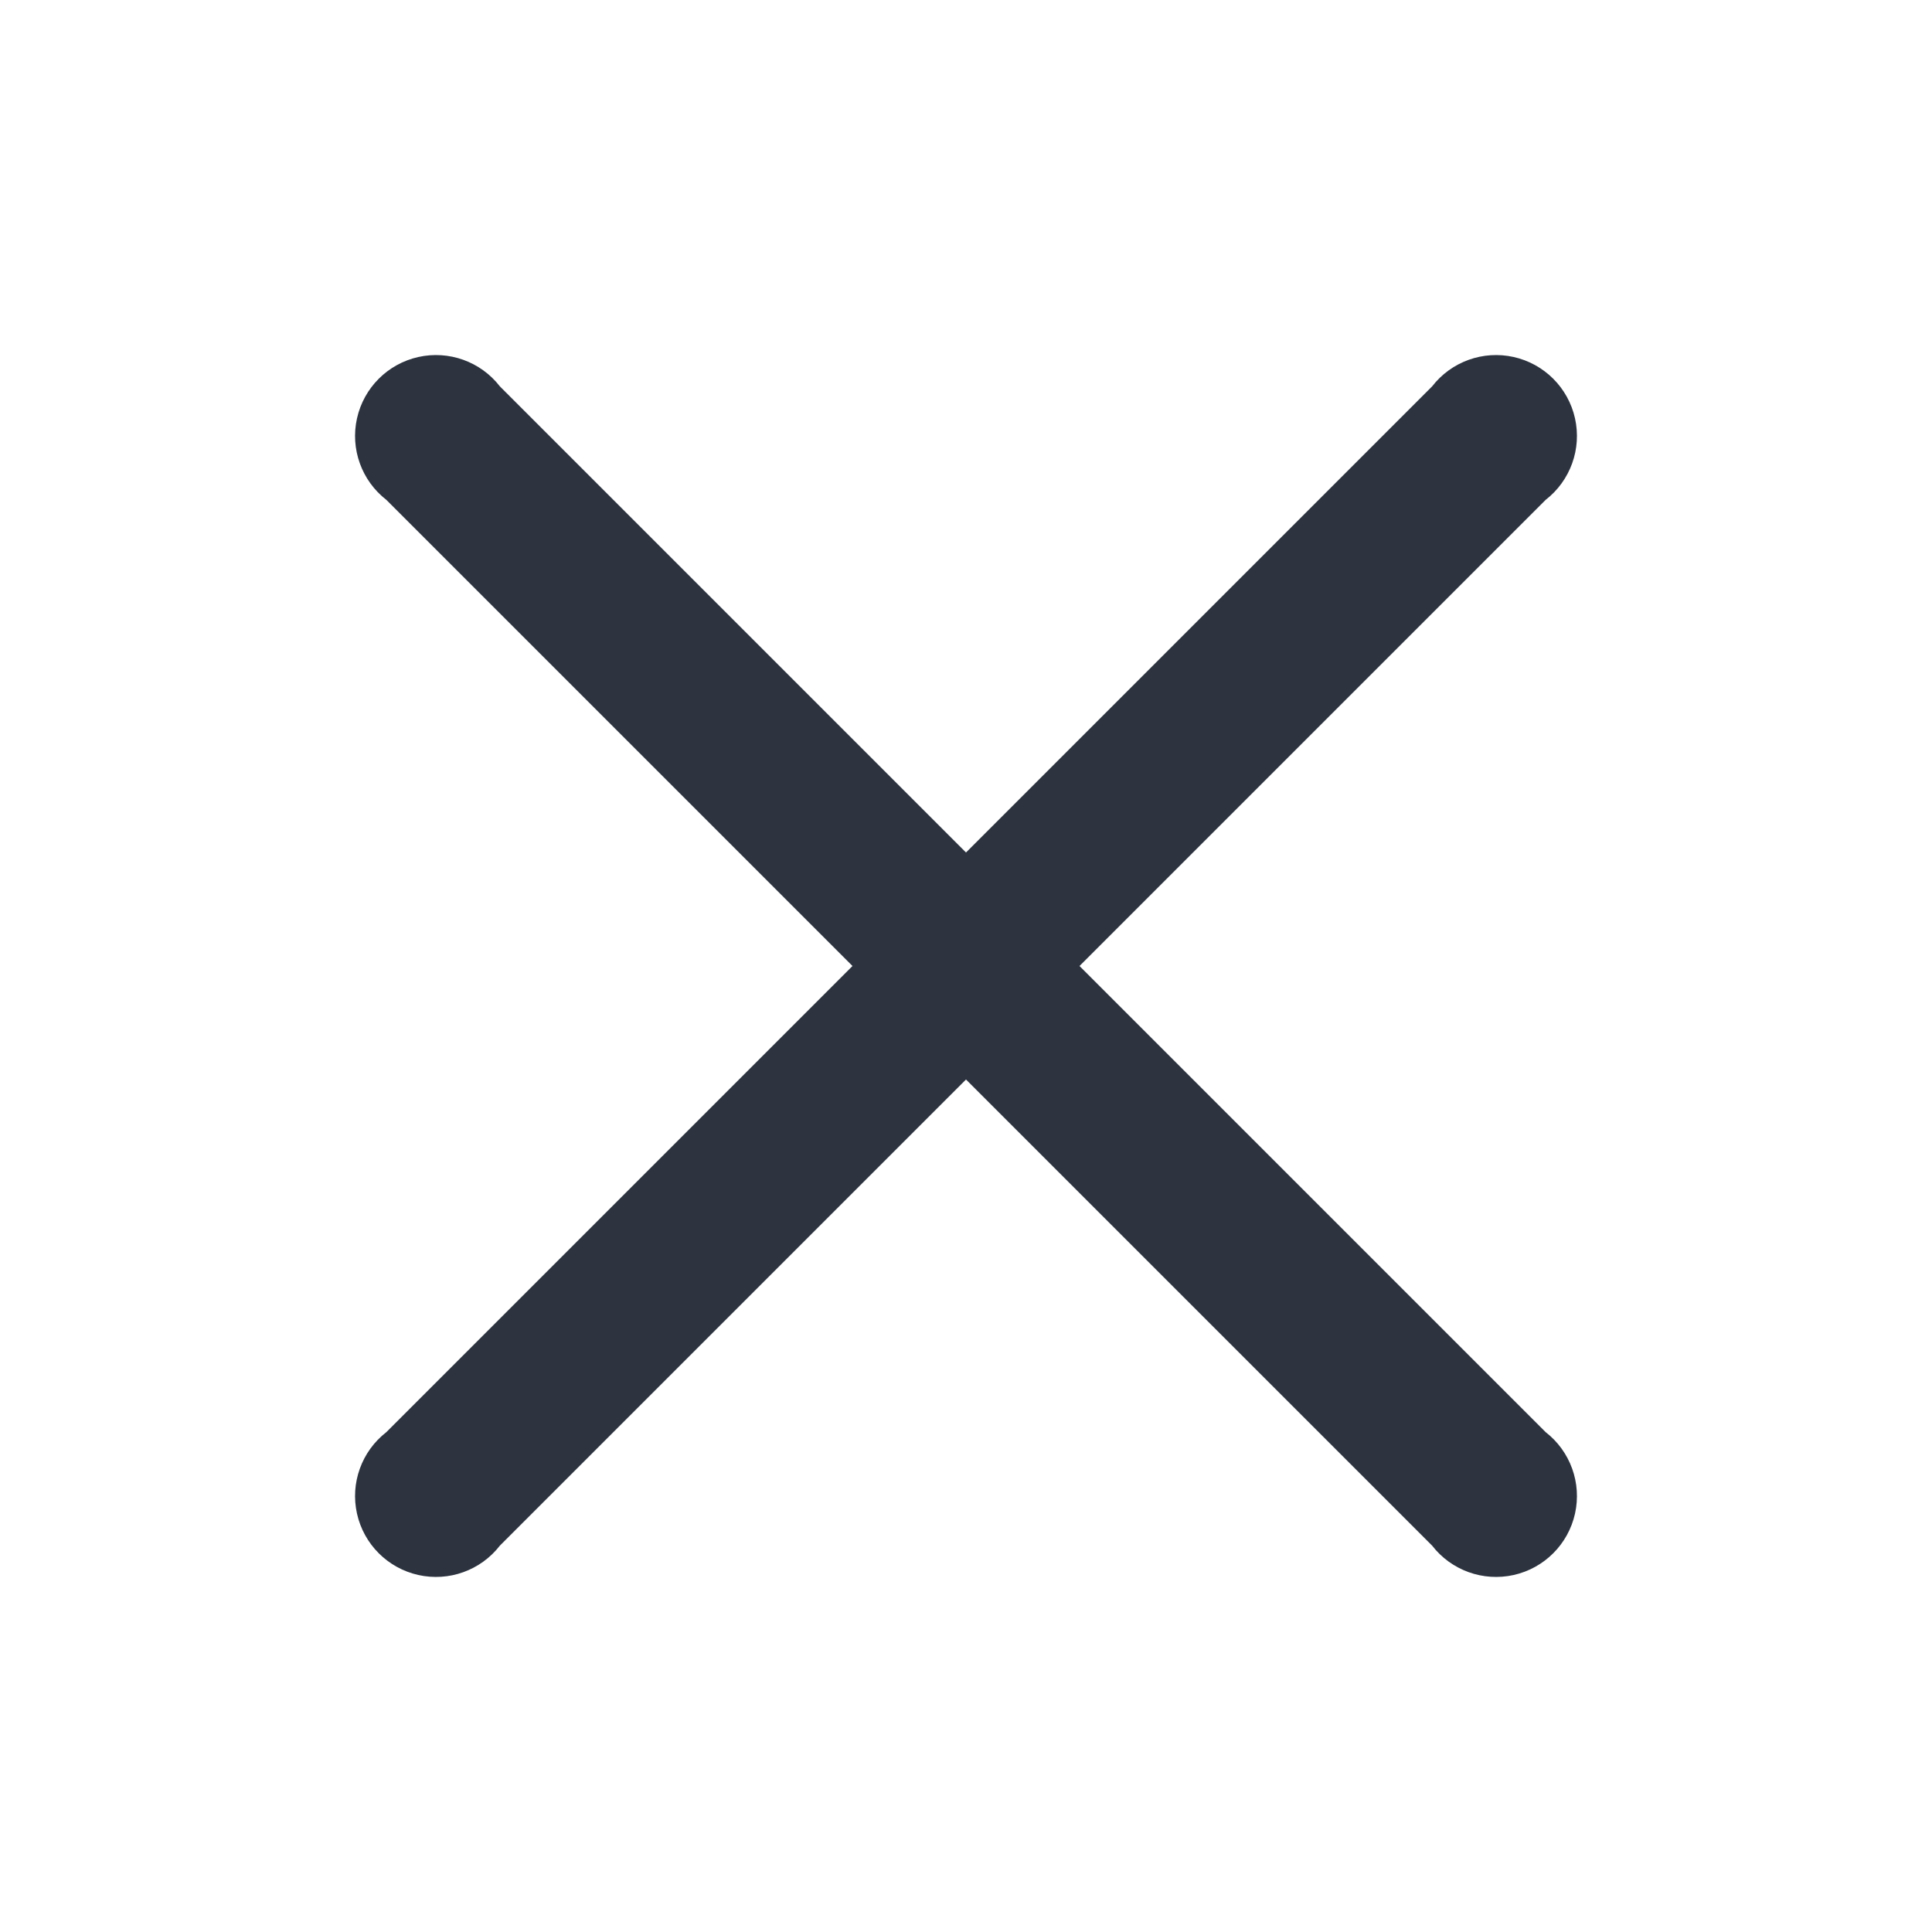
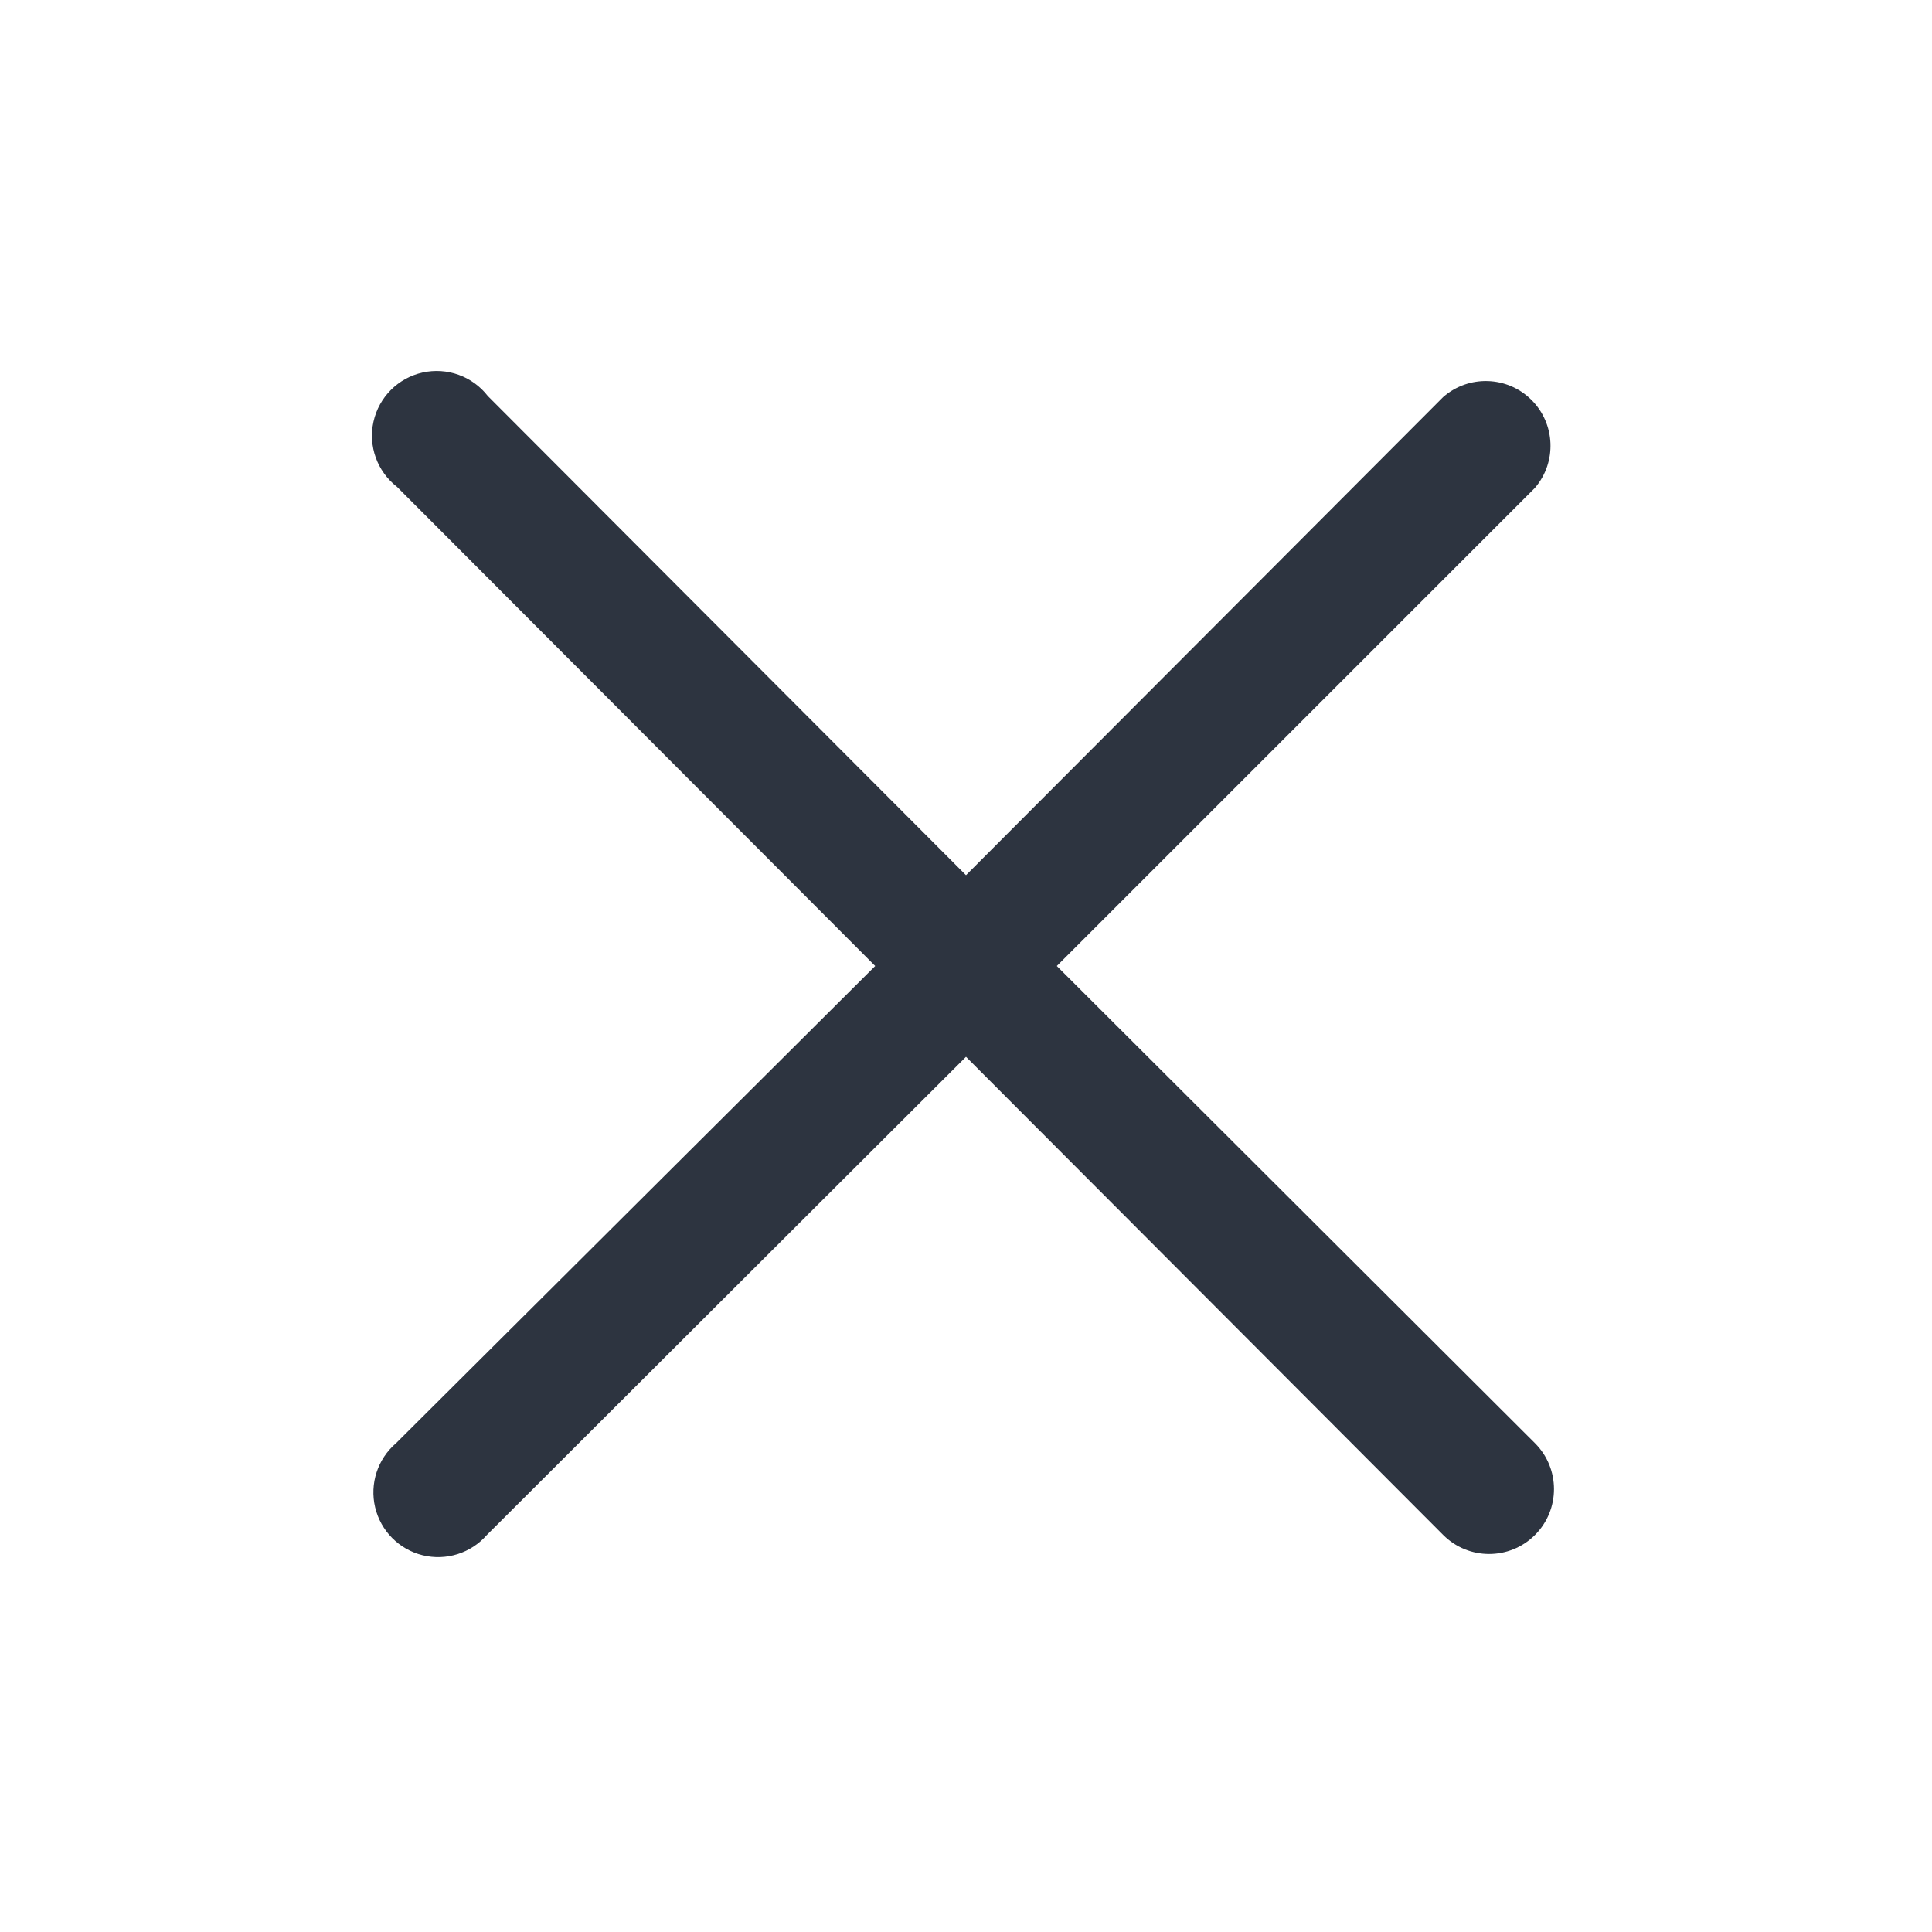
- <svg xmlns="http://www.w3.org/2000/svg" width="16" height="16" fill="none">
-   <path fill-rule="evenodd" clip-rule="evenodd" d="M12.8 4.14a.67.67 0 1 0-.94-.94L8 7.06 4.14 3.2a.67.67 0 1 0-.94.94L7.06 8 3.2 11.86a.67.67 0 1 0 .94.94L8 8.94l3.86 3.86a.67.67 0 1 0 .94-.94L8.94 8l3.86-3.86Z" fill="#2D3440" />
+ <svg xmlns="http://www.w3.org/2000/svg" width="20" height="20" fill="none">
+   <path fill-rule="evenodd" clip-rule="evenodd" d="M15.89 5.05a.67.67 0 0 0-.95-.94L10 9.06 5.05 4.1a.67.67 0 1 0-.94.94L9.06 10 4.1 14.94a.67.67 0 1 0 .94.95L10 10.94l4.94 4.95a.67.67 0 1 0 .95-.95L10.94 10l4.95-4.95Z" fill="#2D3440" />
</svg>
